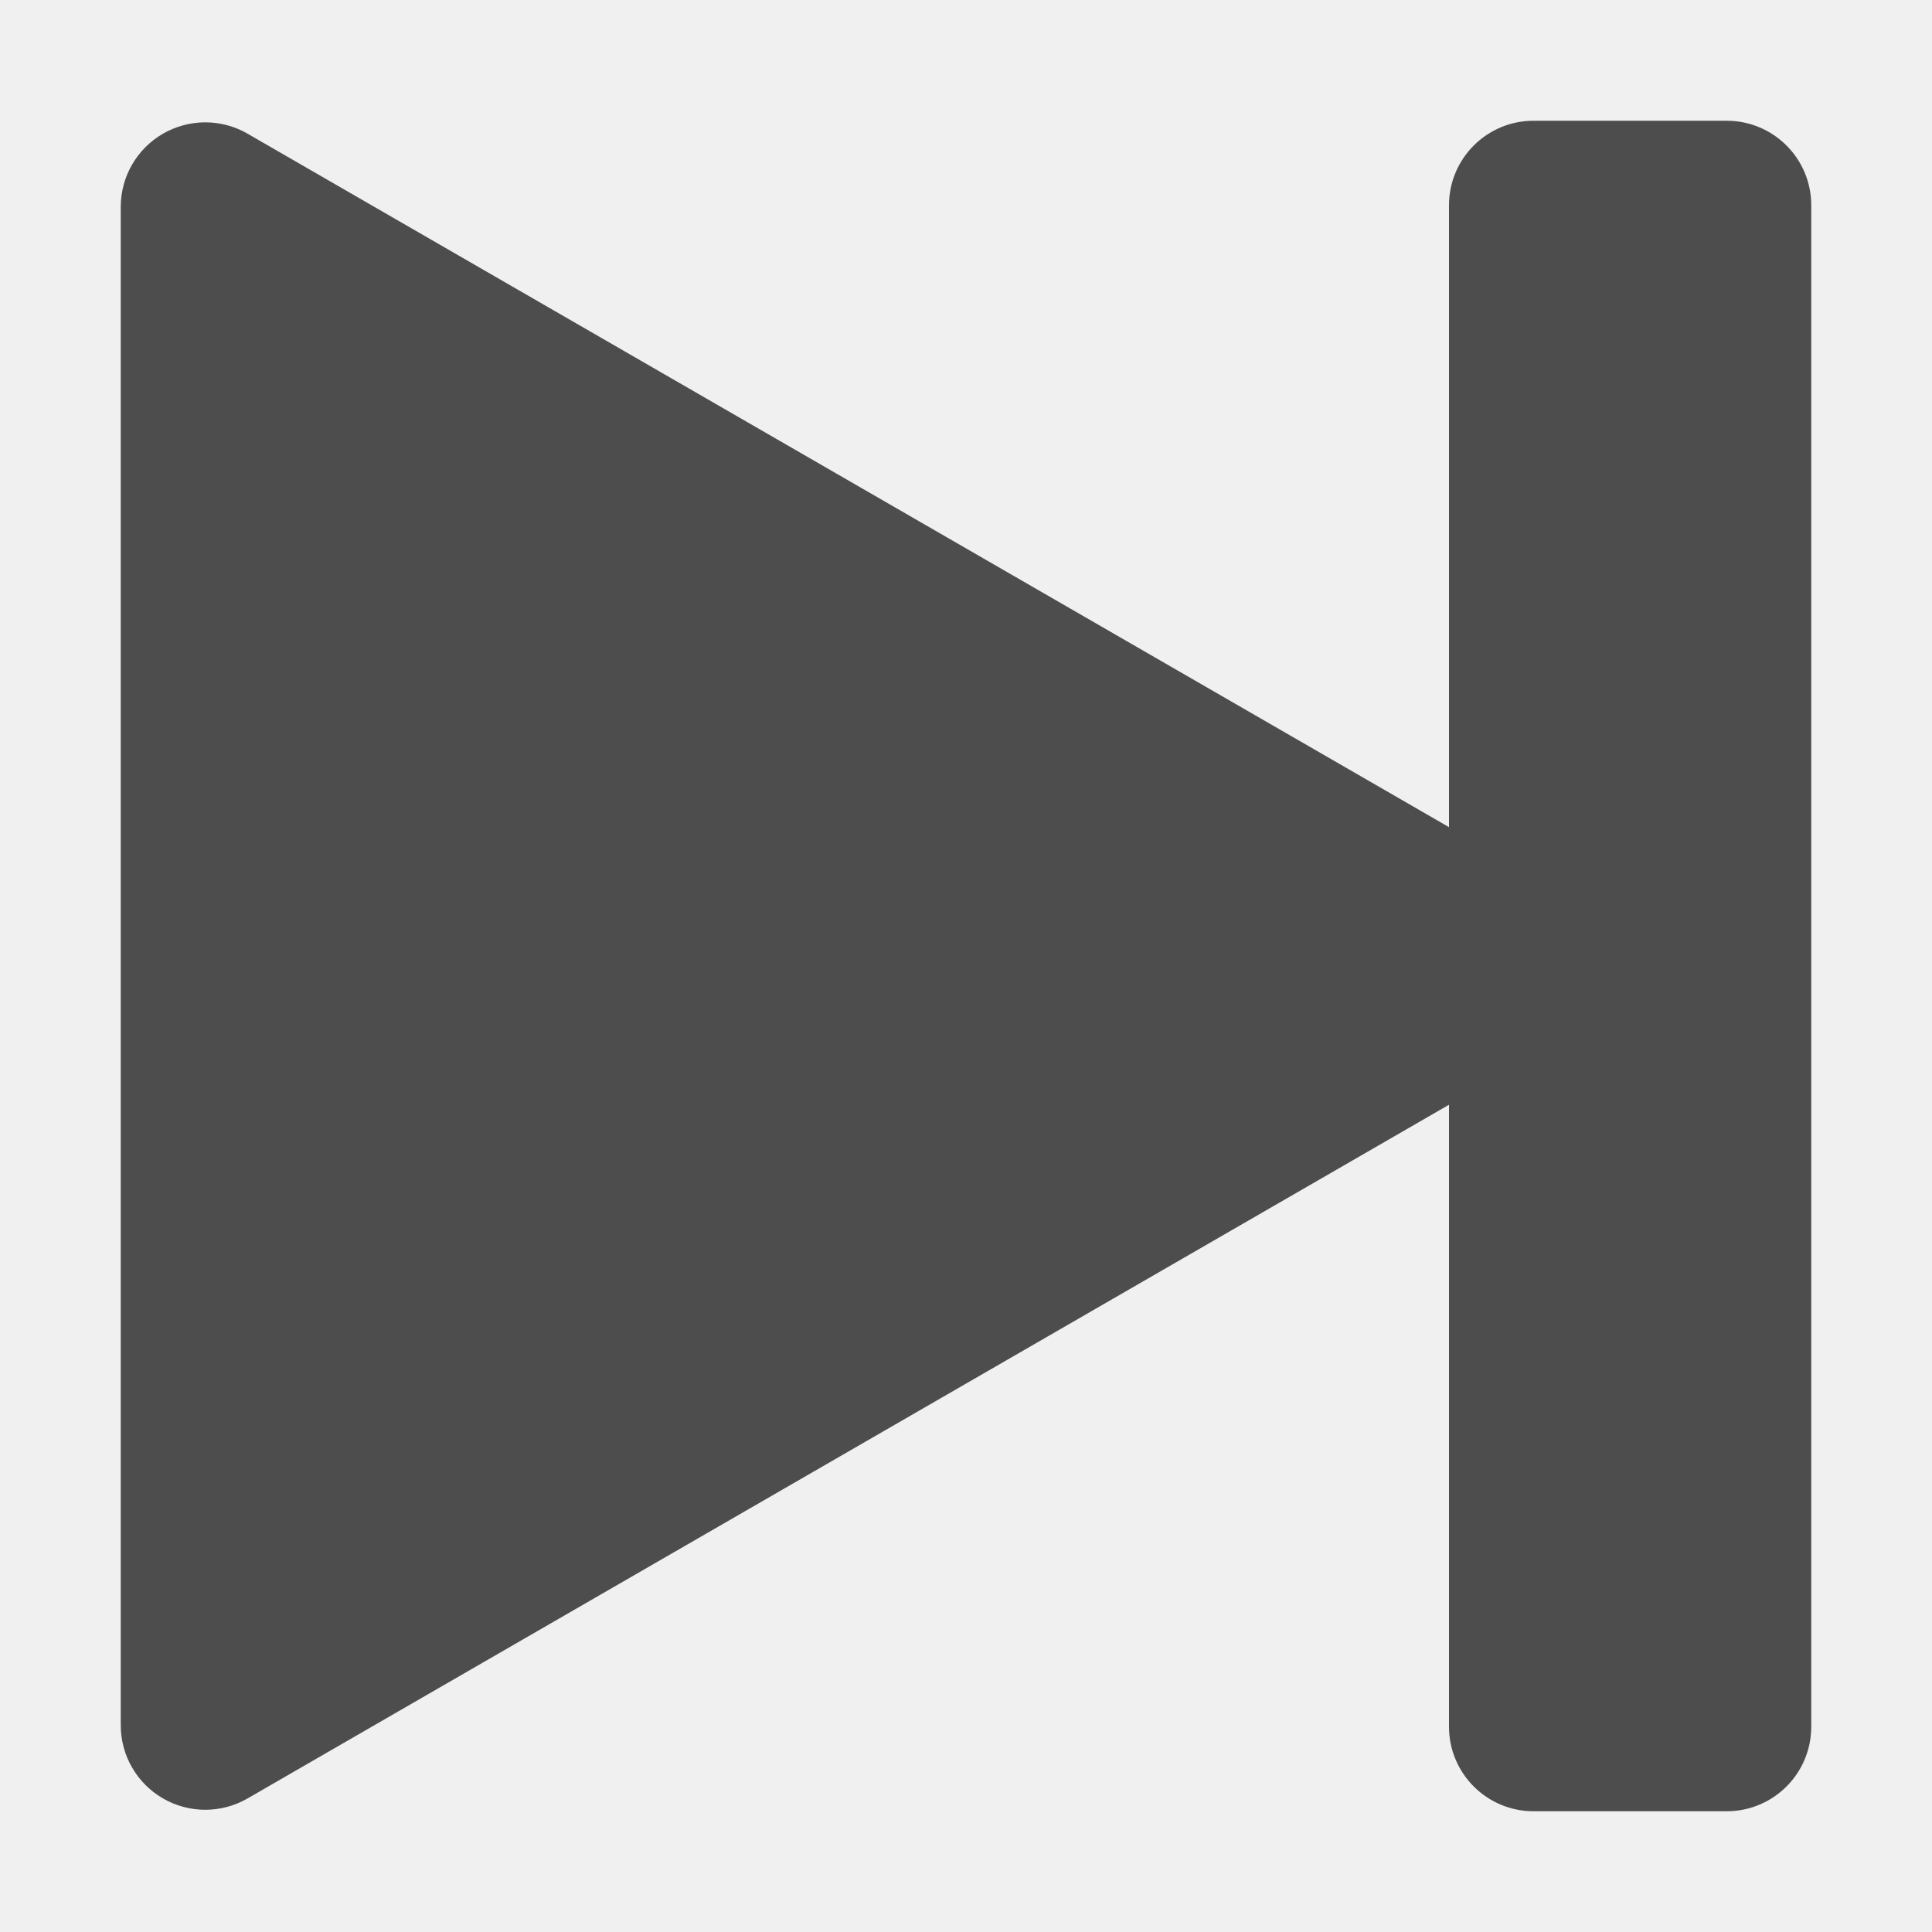
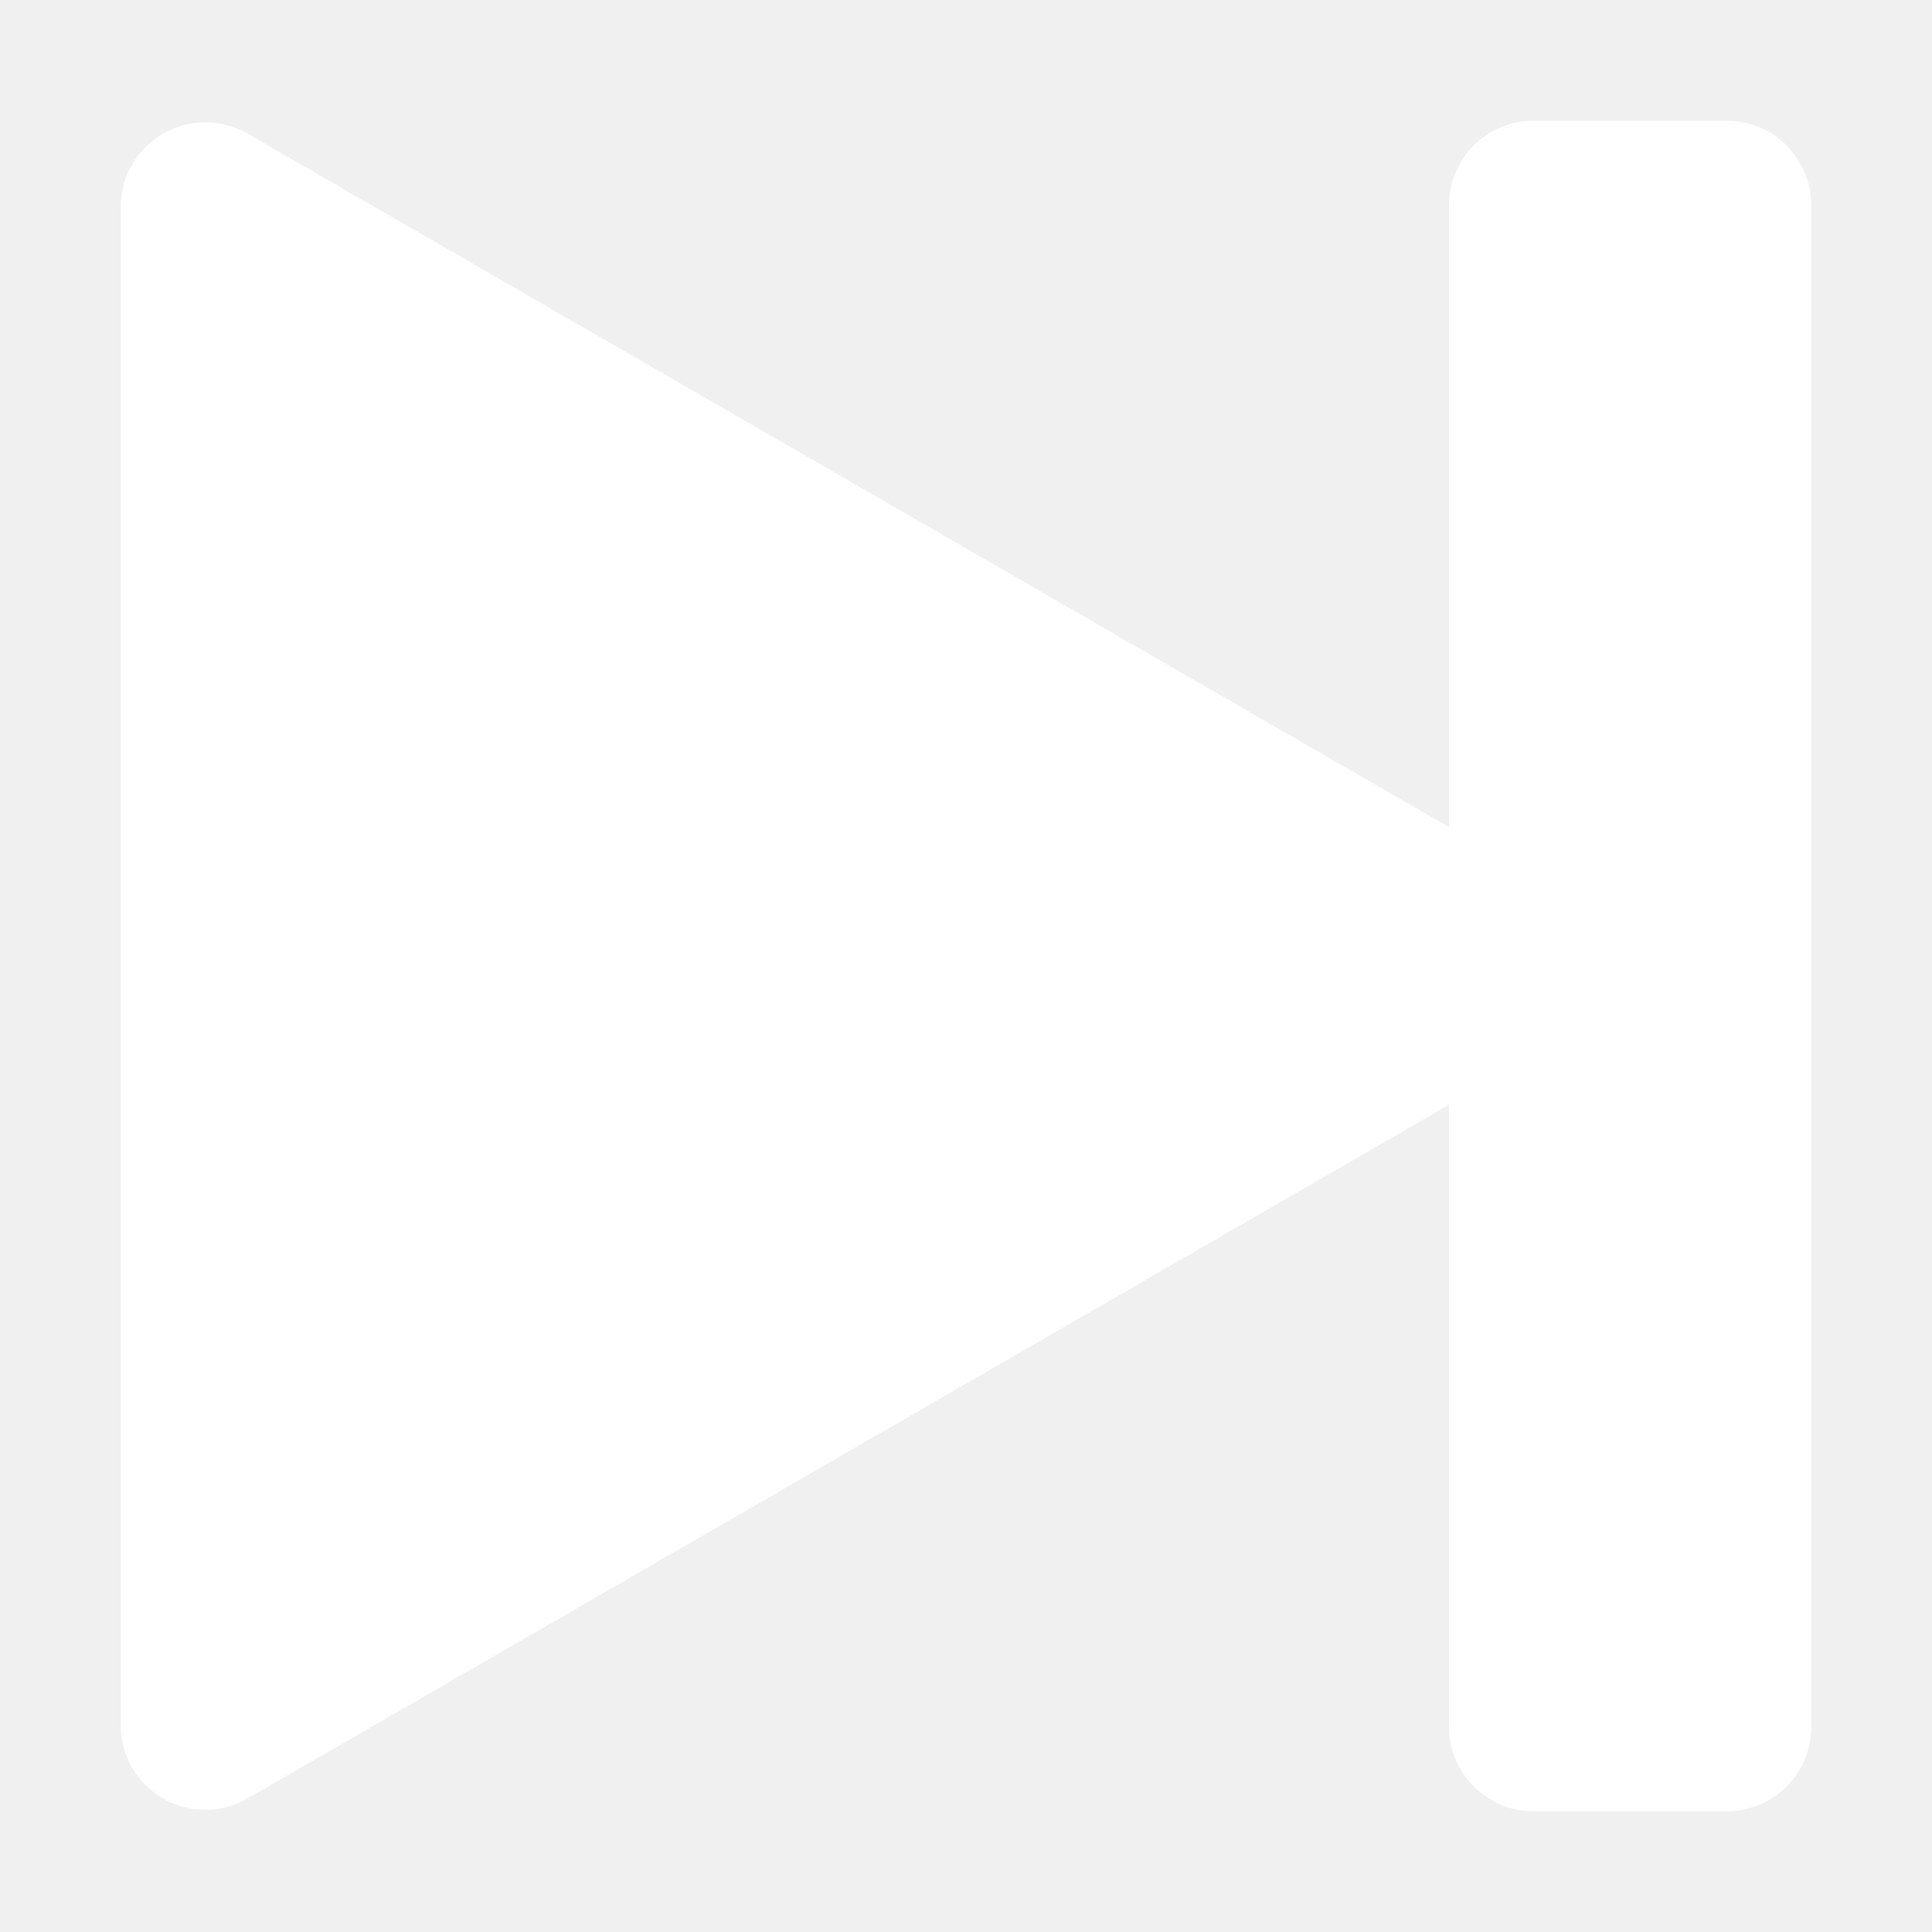
- <svg xmlns="http://www.w3.org/2000/svg" fill="#4d4d4d" data-encore-id="icon" role="img" aria-hidden="true" viewBox="0 0 16 16" class="Svg-sc-ytk21e-0 dYnaPI">
+ <svg xmlns="http://www.w3.org/2000/svg" fill="white" data-encore-id="icon" role="img" aria-hidden="true" viewBox="0 0 16 16" class="Svg-sc-ytk21e-0 dYnaPI">
  <path d="M12.7 1a.7.7 0 0 0-.7.7v5.15L2.05 1.107A.7.7 0 0 0 1 1.712v12.575a.7.7 0 0 0 1.05.607L12 9.149V14.3a.7.7 0 0 0 .7.7h1.6a.7.7 0 0 0 .7-.7V1.7a.7.7 0 0 0-.7-.7h-1.6z" />
</svg>
